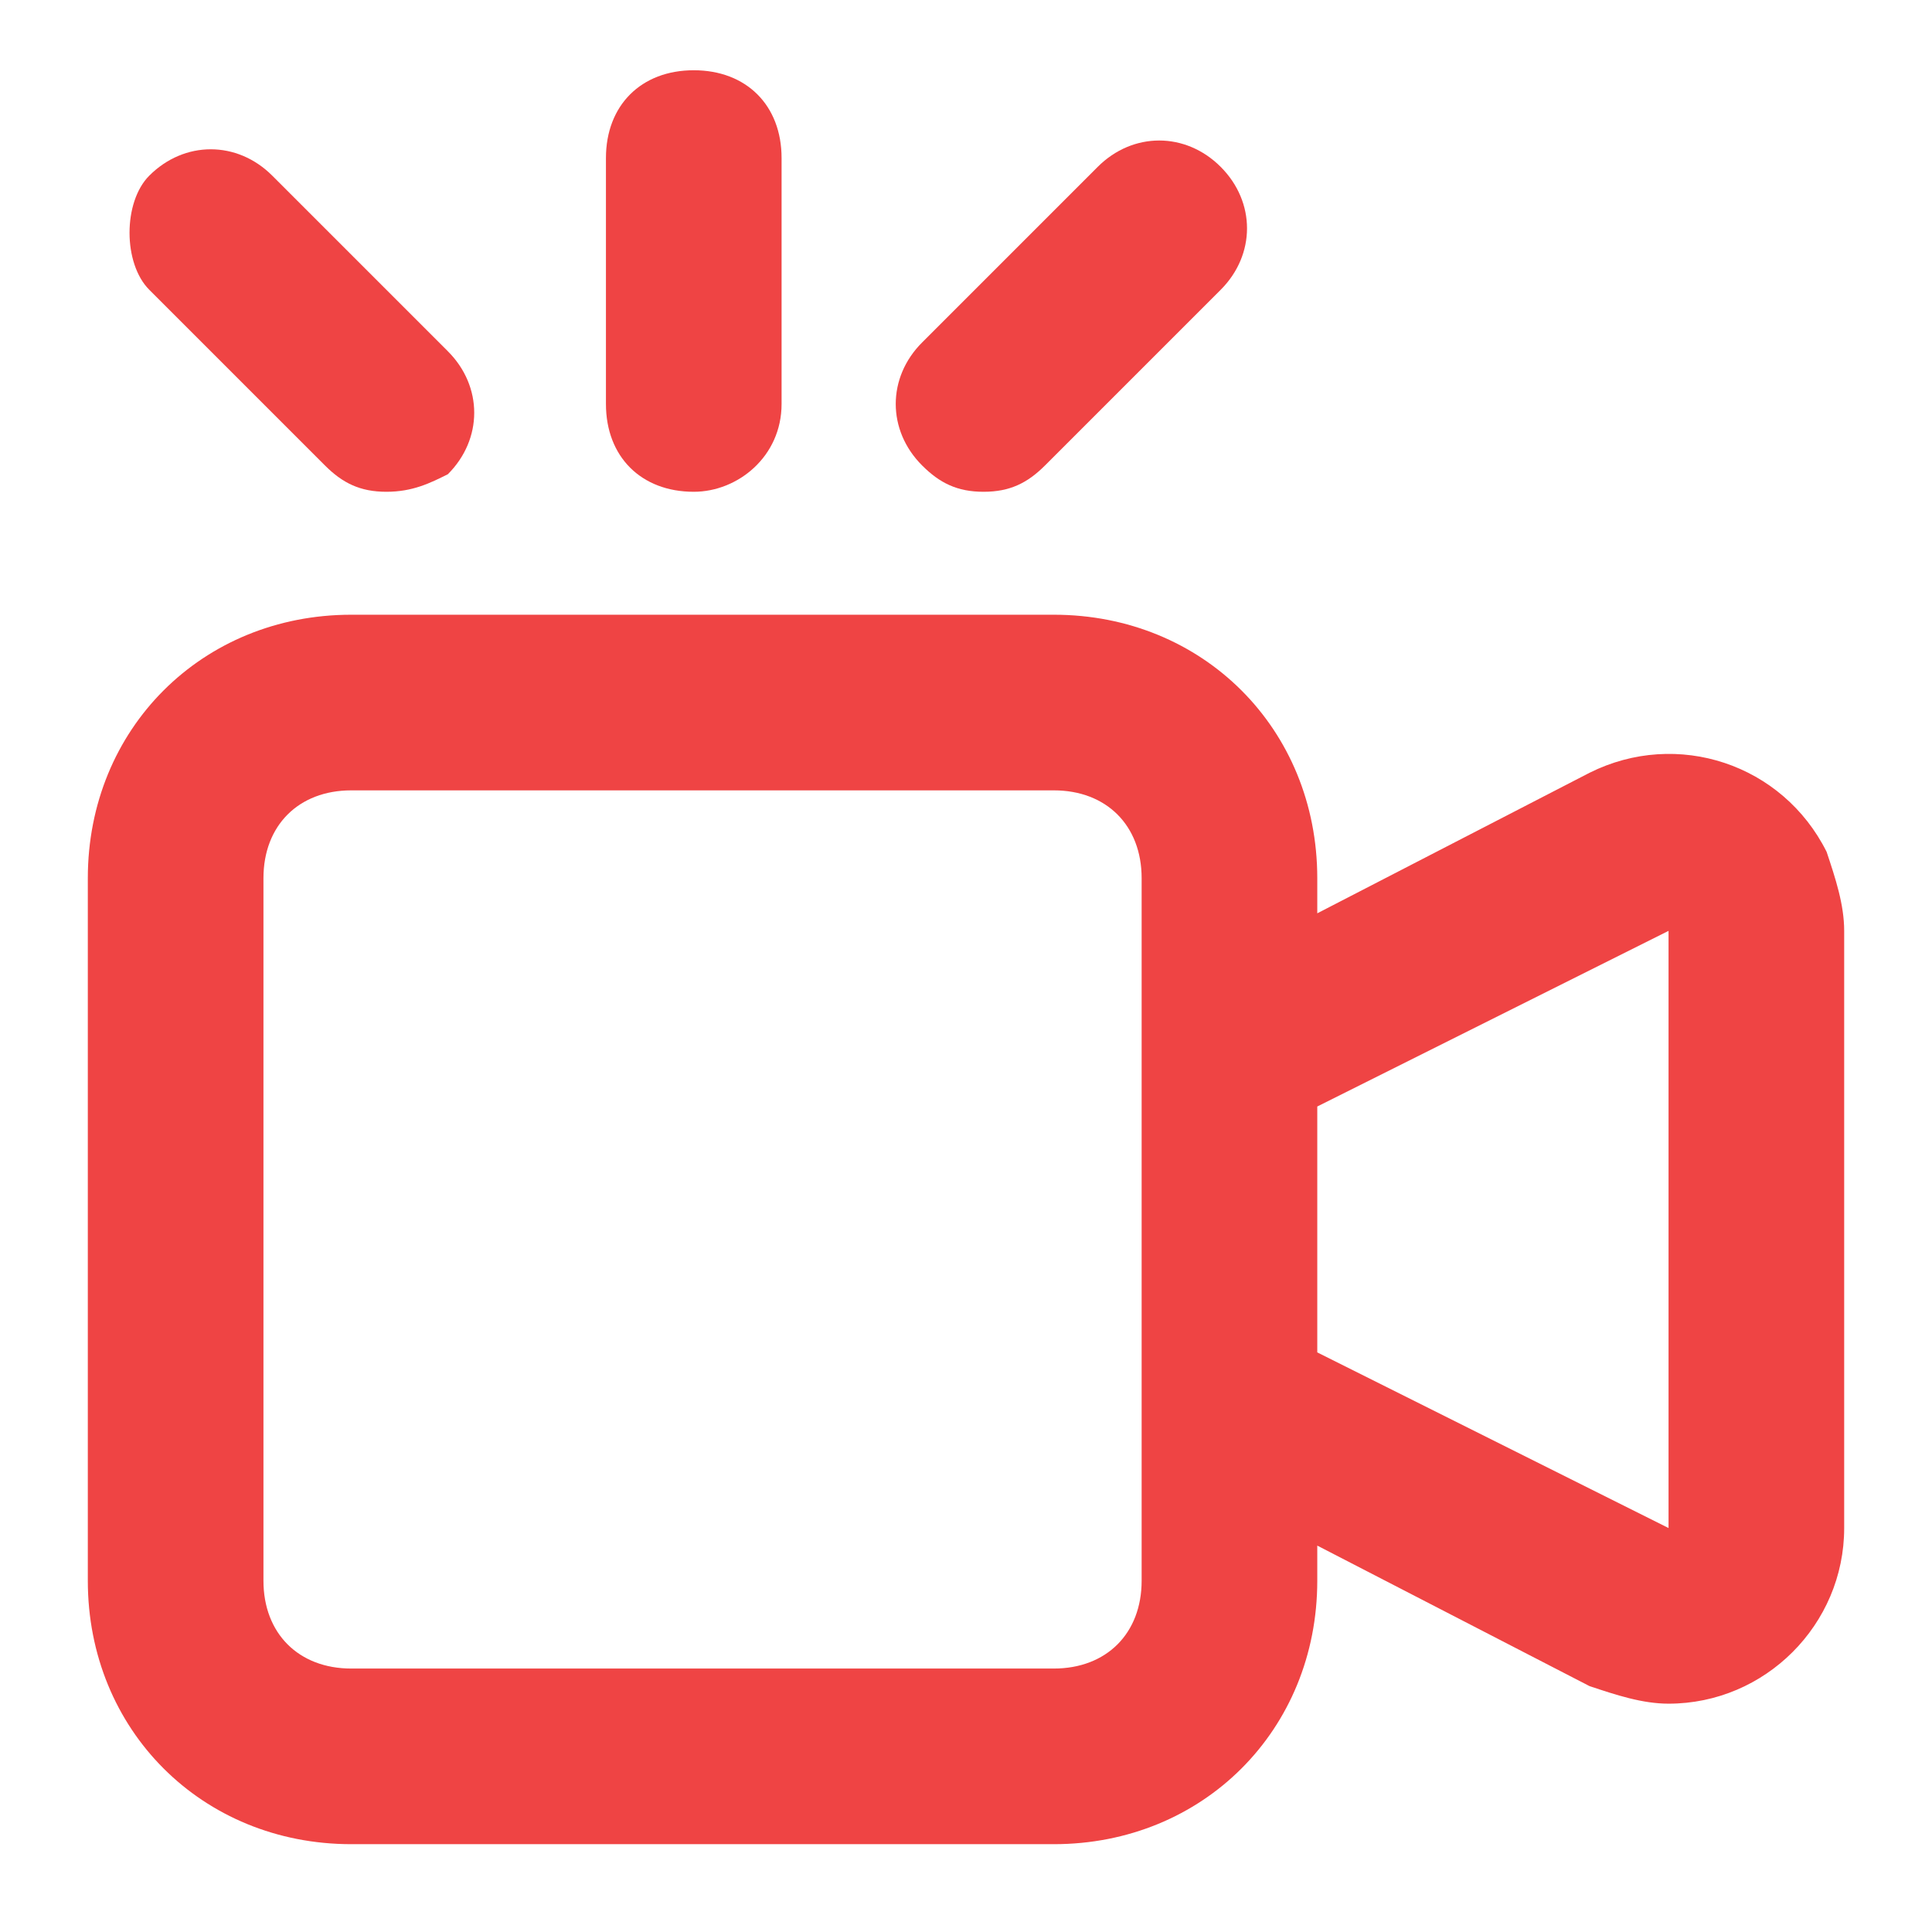
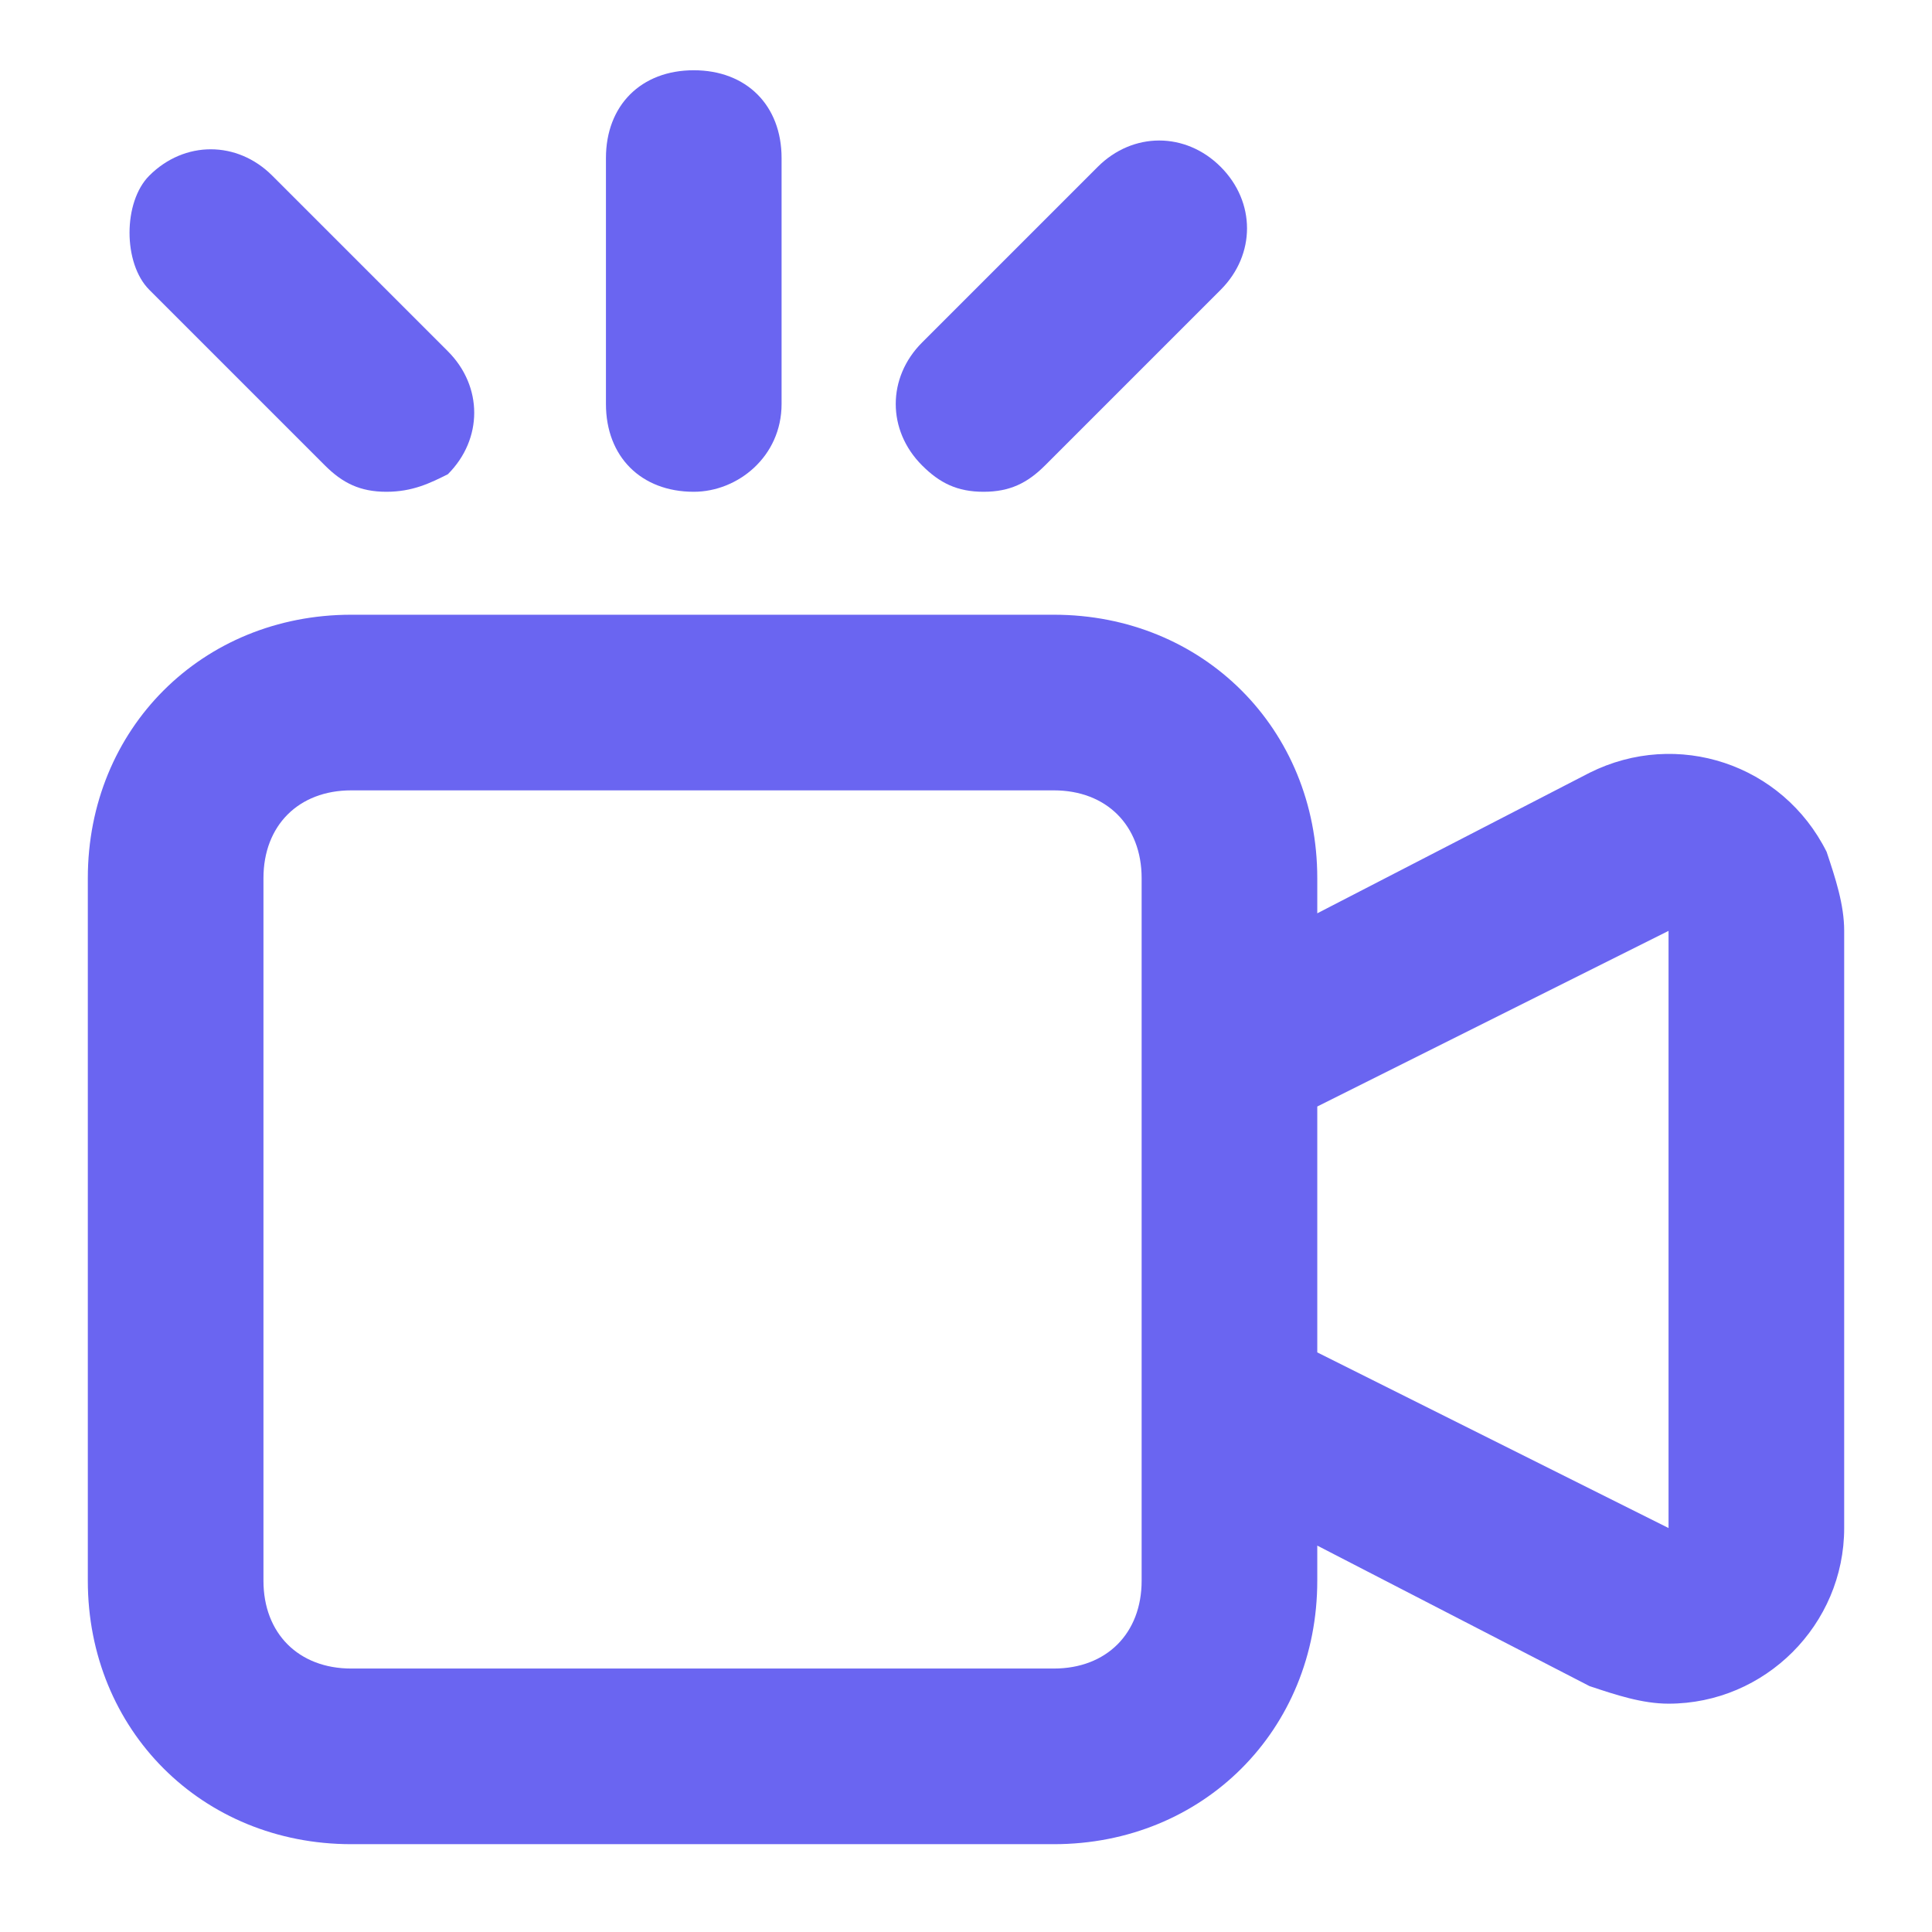
- <svg xmlns="http://www.w3.org/2000/svg" id="prefix__Layer_1" width="22" height="22" viewBox="0 0 22 22" xml:space="preserve" fill="#ef4444">
-   <style>.prefix__st0{fill:#ec4889}</style>
+ <svg xmlns="http://www.w3.org/2000/svg" id="prefix__Layer_1" width="22" height="22" viewBox="0 0 22 22" xml:space="preserve" fill="#6A65F1">
+   <style>.prefix__st0{fill:#6A65F1}</style>
  <path d="M12 21H4c-1.7 0-3-1.3-3-3v-8c0-1.7 1.3-3 3-3h8c1.7 0 3 1.3 3 3v.4l3.1-1.6c1-.5 2.2-.1 2.7.9.1.3.2.6.2.9v6.8c0 1.1-.9 2-2 2-.3 0-.6-.1-.9-.2L15 17.6v.4c0 1.7-1.3 3-3 3zM4 9c-.6 0-1 .4-1 1v8c0 .6.4 1 1 1h8c.6 0 1-.4 1-1v-8c0-.6-.4-1-1-1H4zm11 6.4l4 2v-6.8l-4 2v2.8z" id="prefix__Path_2" />
  <path d="M7.9 5.6c-.6 0-1-.4-1-1V1.8c0-.6.4-1 1-1s1 .4 1 1v2.8c0 .6-.5 1-1 1z" id="prefix__Path_3" />
  <path d="M11.2 5.6c-.3 0-.5-.1-.7-.3-.4-.4-.4-1 0-1.4l2-2c.4-.4 1-.4 1.4 0s.4 1 0 1.4l-2 2c-.2.2-.4.3-.7.3z" id="prefix__Path_4" />
  <path d="M4.4 5.6c-.3 0-.5-.1-.7-.3l-2-2c-.3-.3-.3-1 0-1.3.4-.4 1-.4 1.4 0l2 2c.4.4.4 1 0 1.4-.2.1-.4.2-.7.2z" id="prefix__Path_4_1_" />
</svg>
